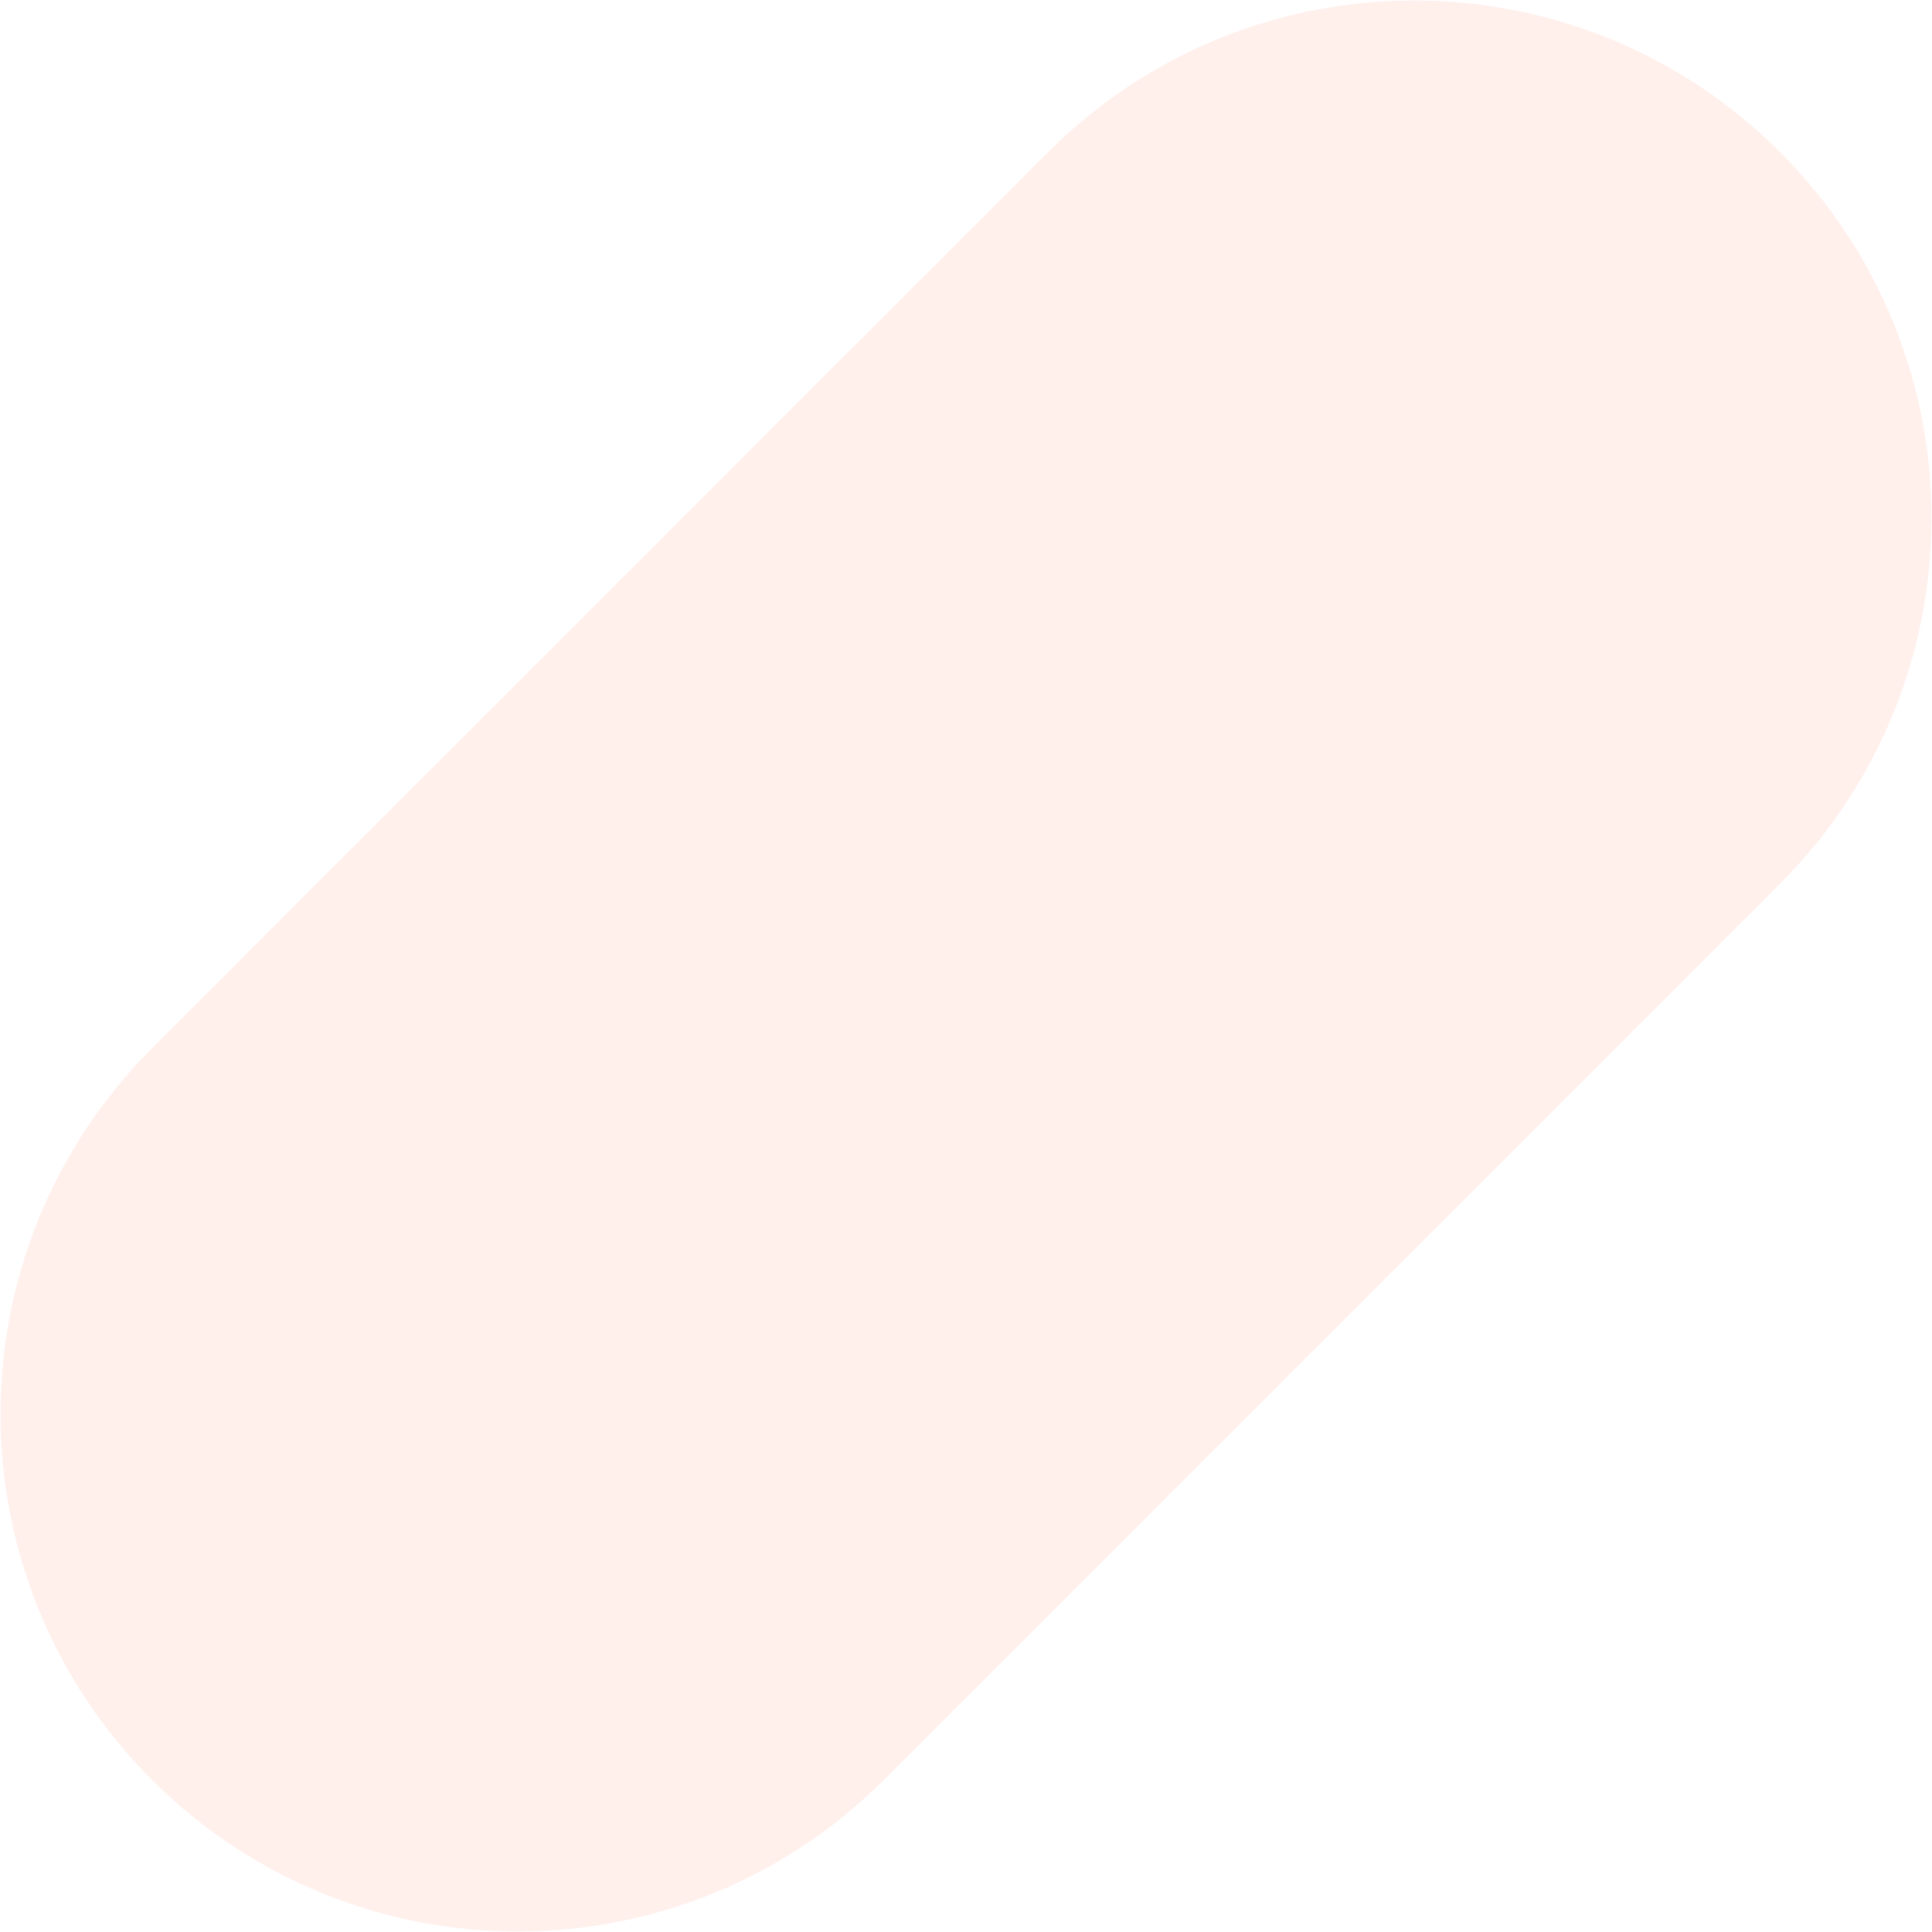
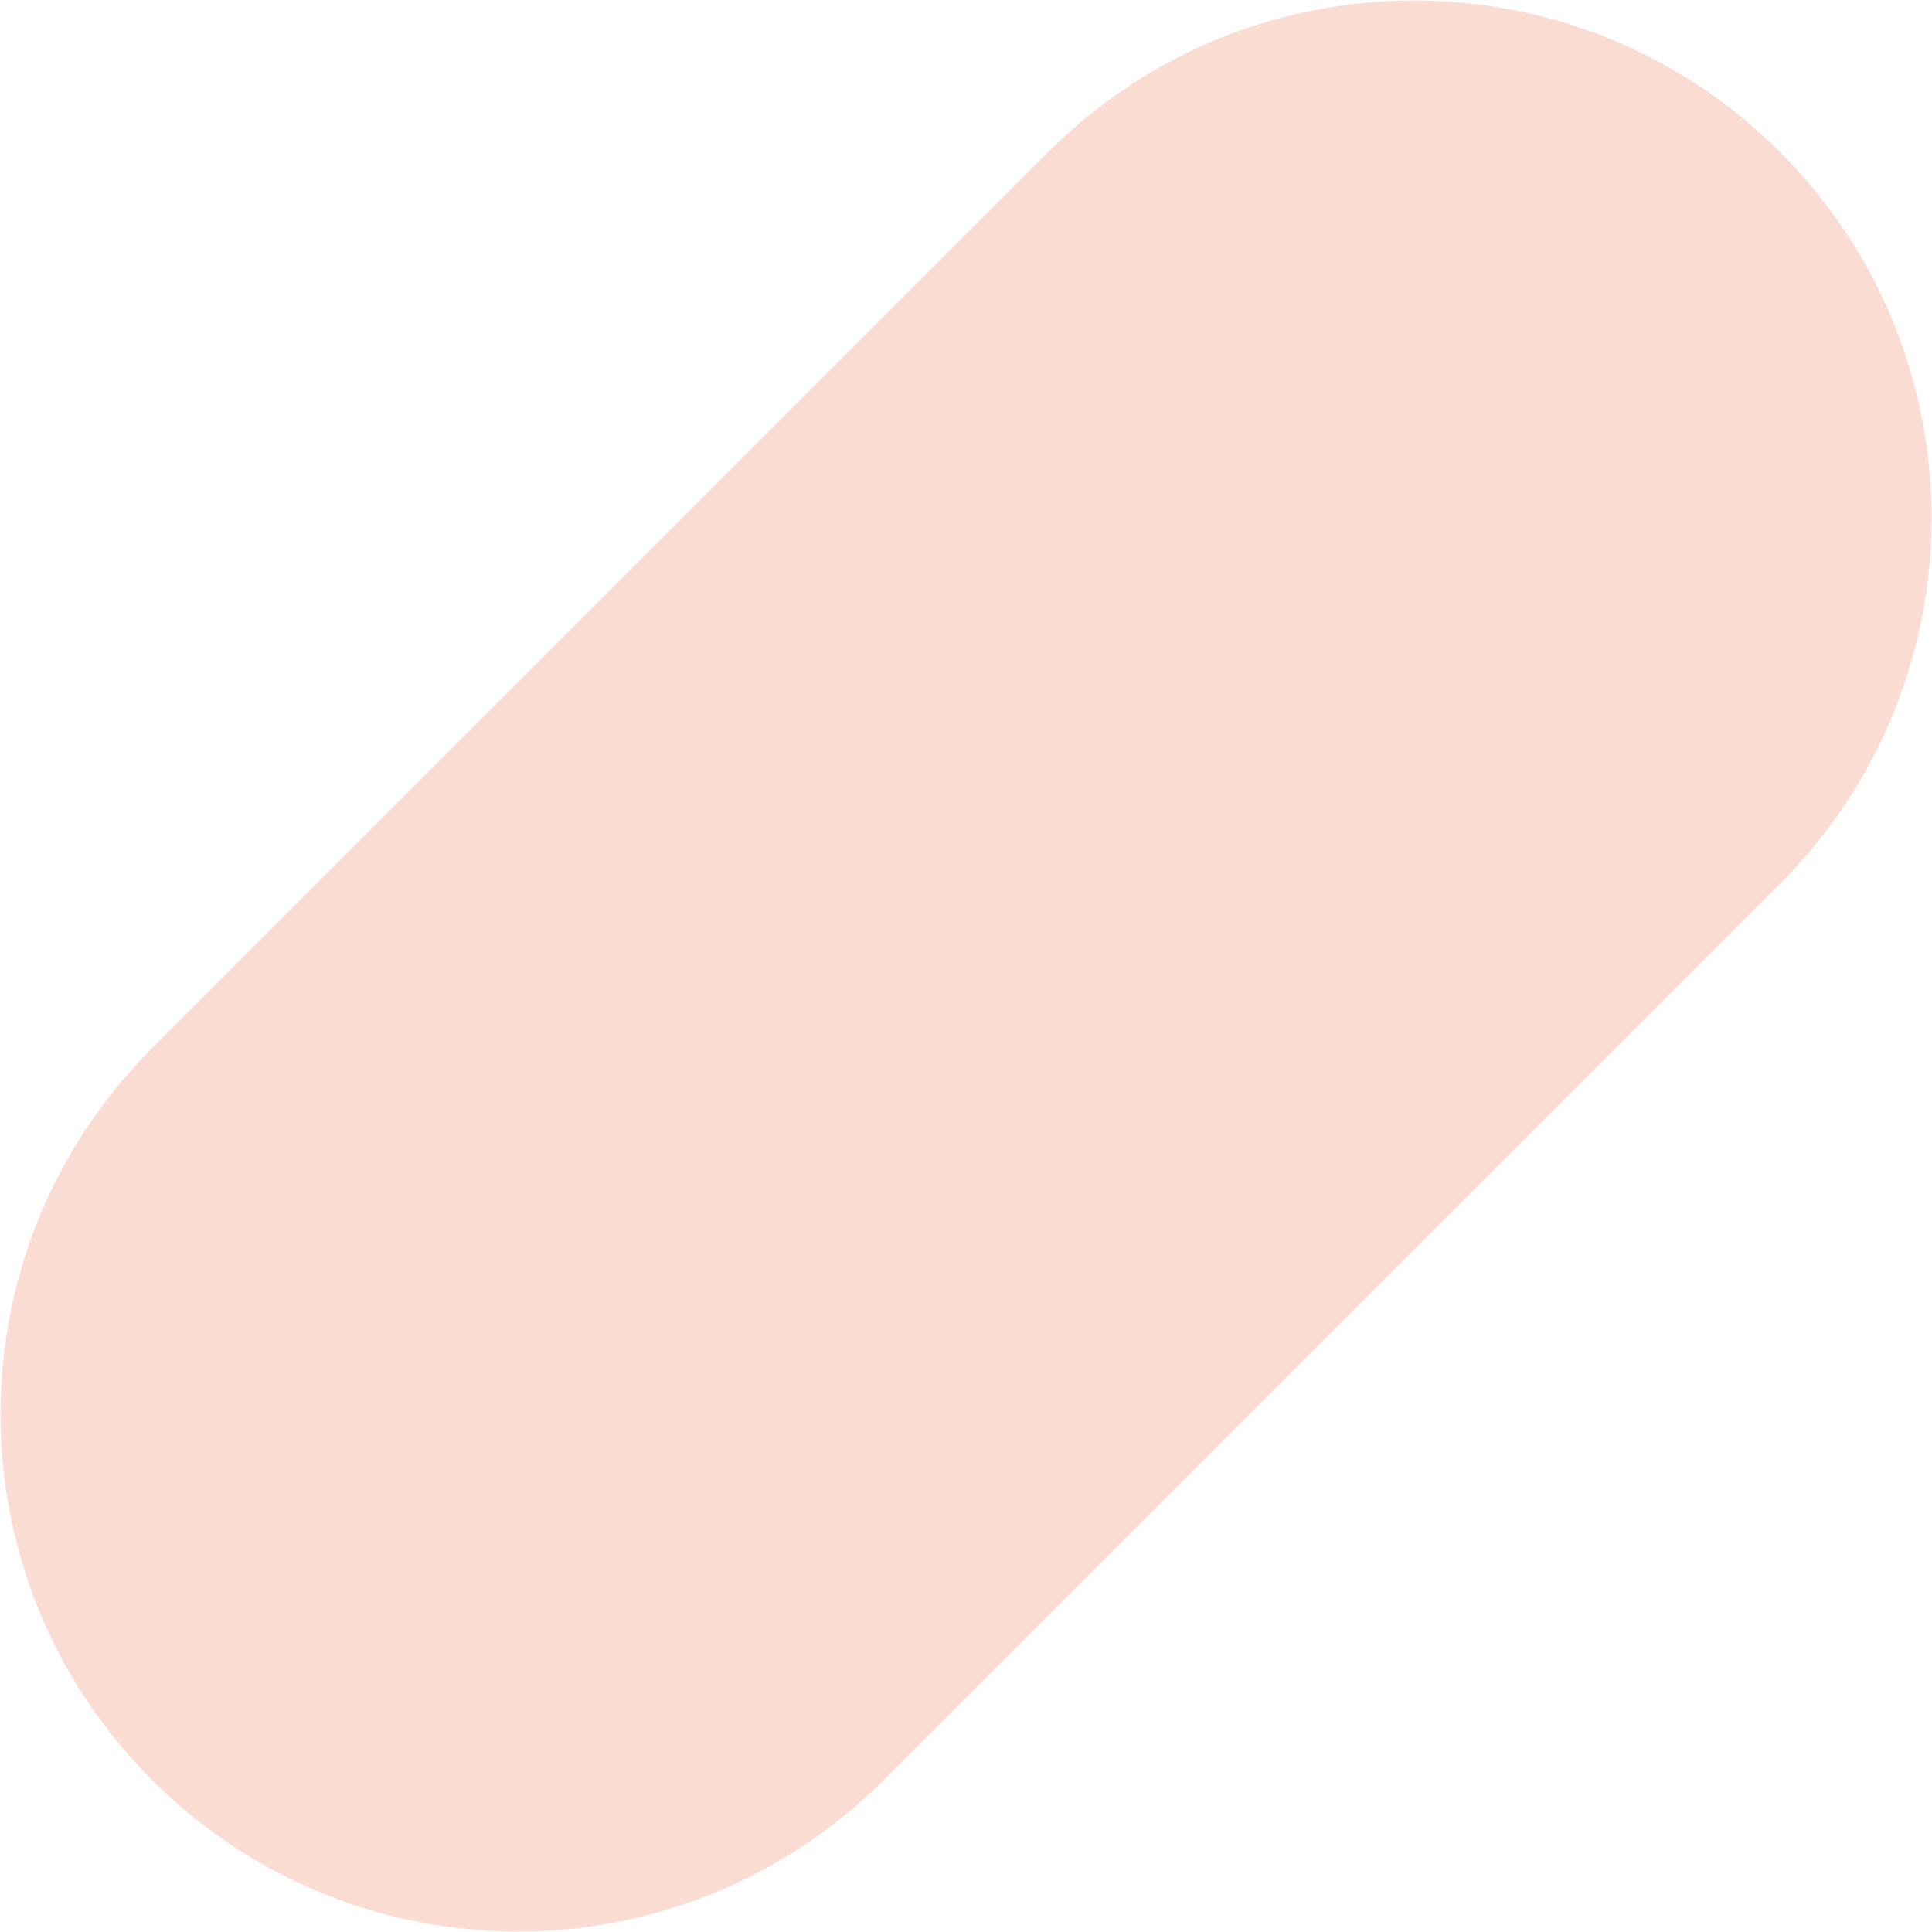
<svg xmlns="http://www.w3.org/2000/svg" width="814" height="814">
-   <rect width="436" height="970" x="774" y="-62" fill="#FFF0EC" fill-rule="evenodd" rx="218" transform="rotate(45 718.814 -291.157)" />
+   <rect width="436" height="970" x="774" y="-62" fill="rgba(247, 173, 150, 0.418)" fill-rule="evenodd" rx="218" transform="rotate(45 718.814 -291.157)" />
</svg>
